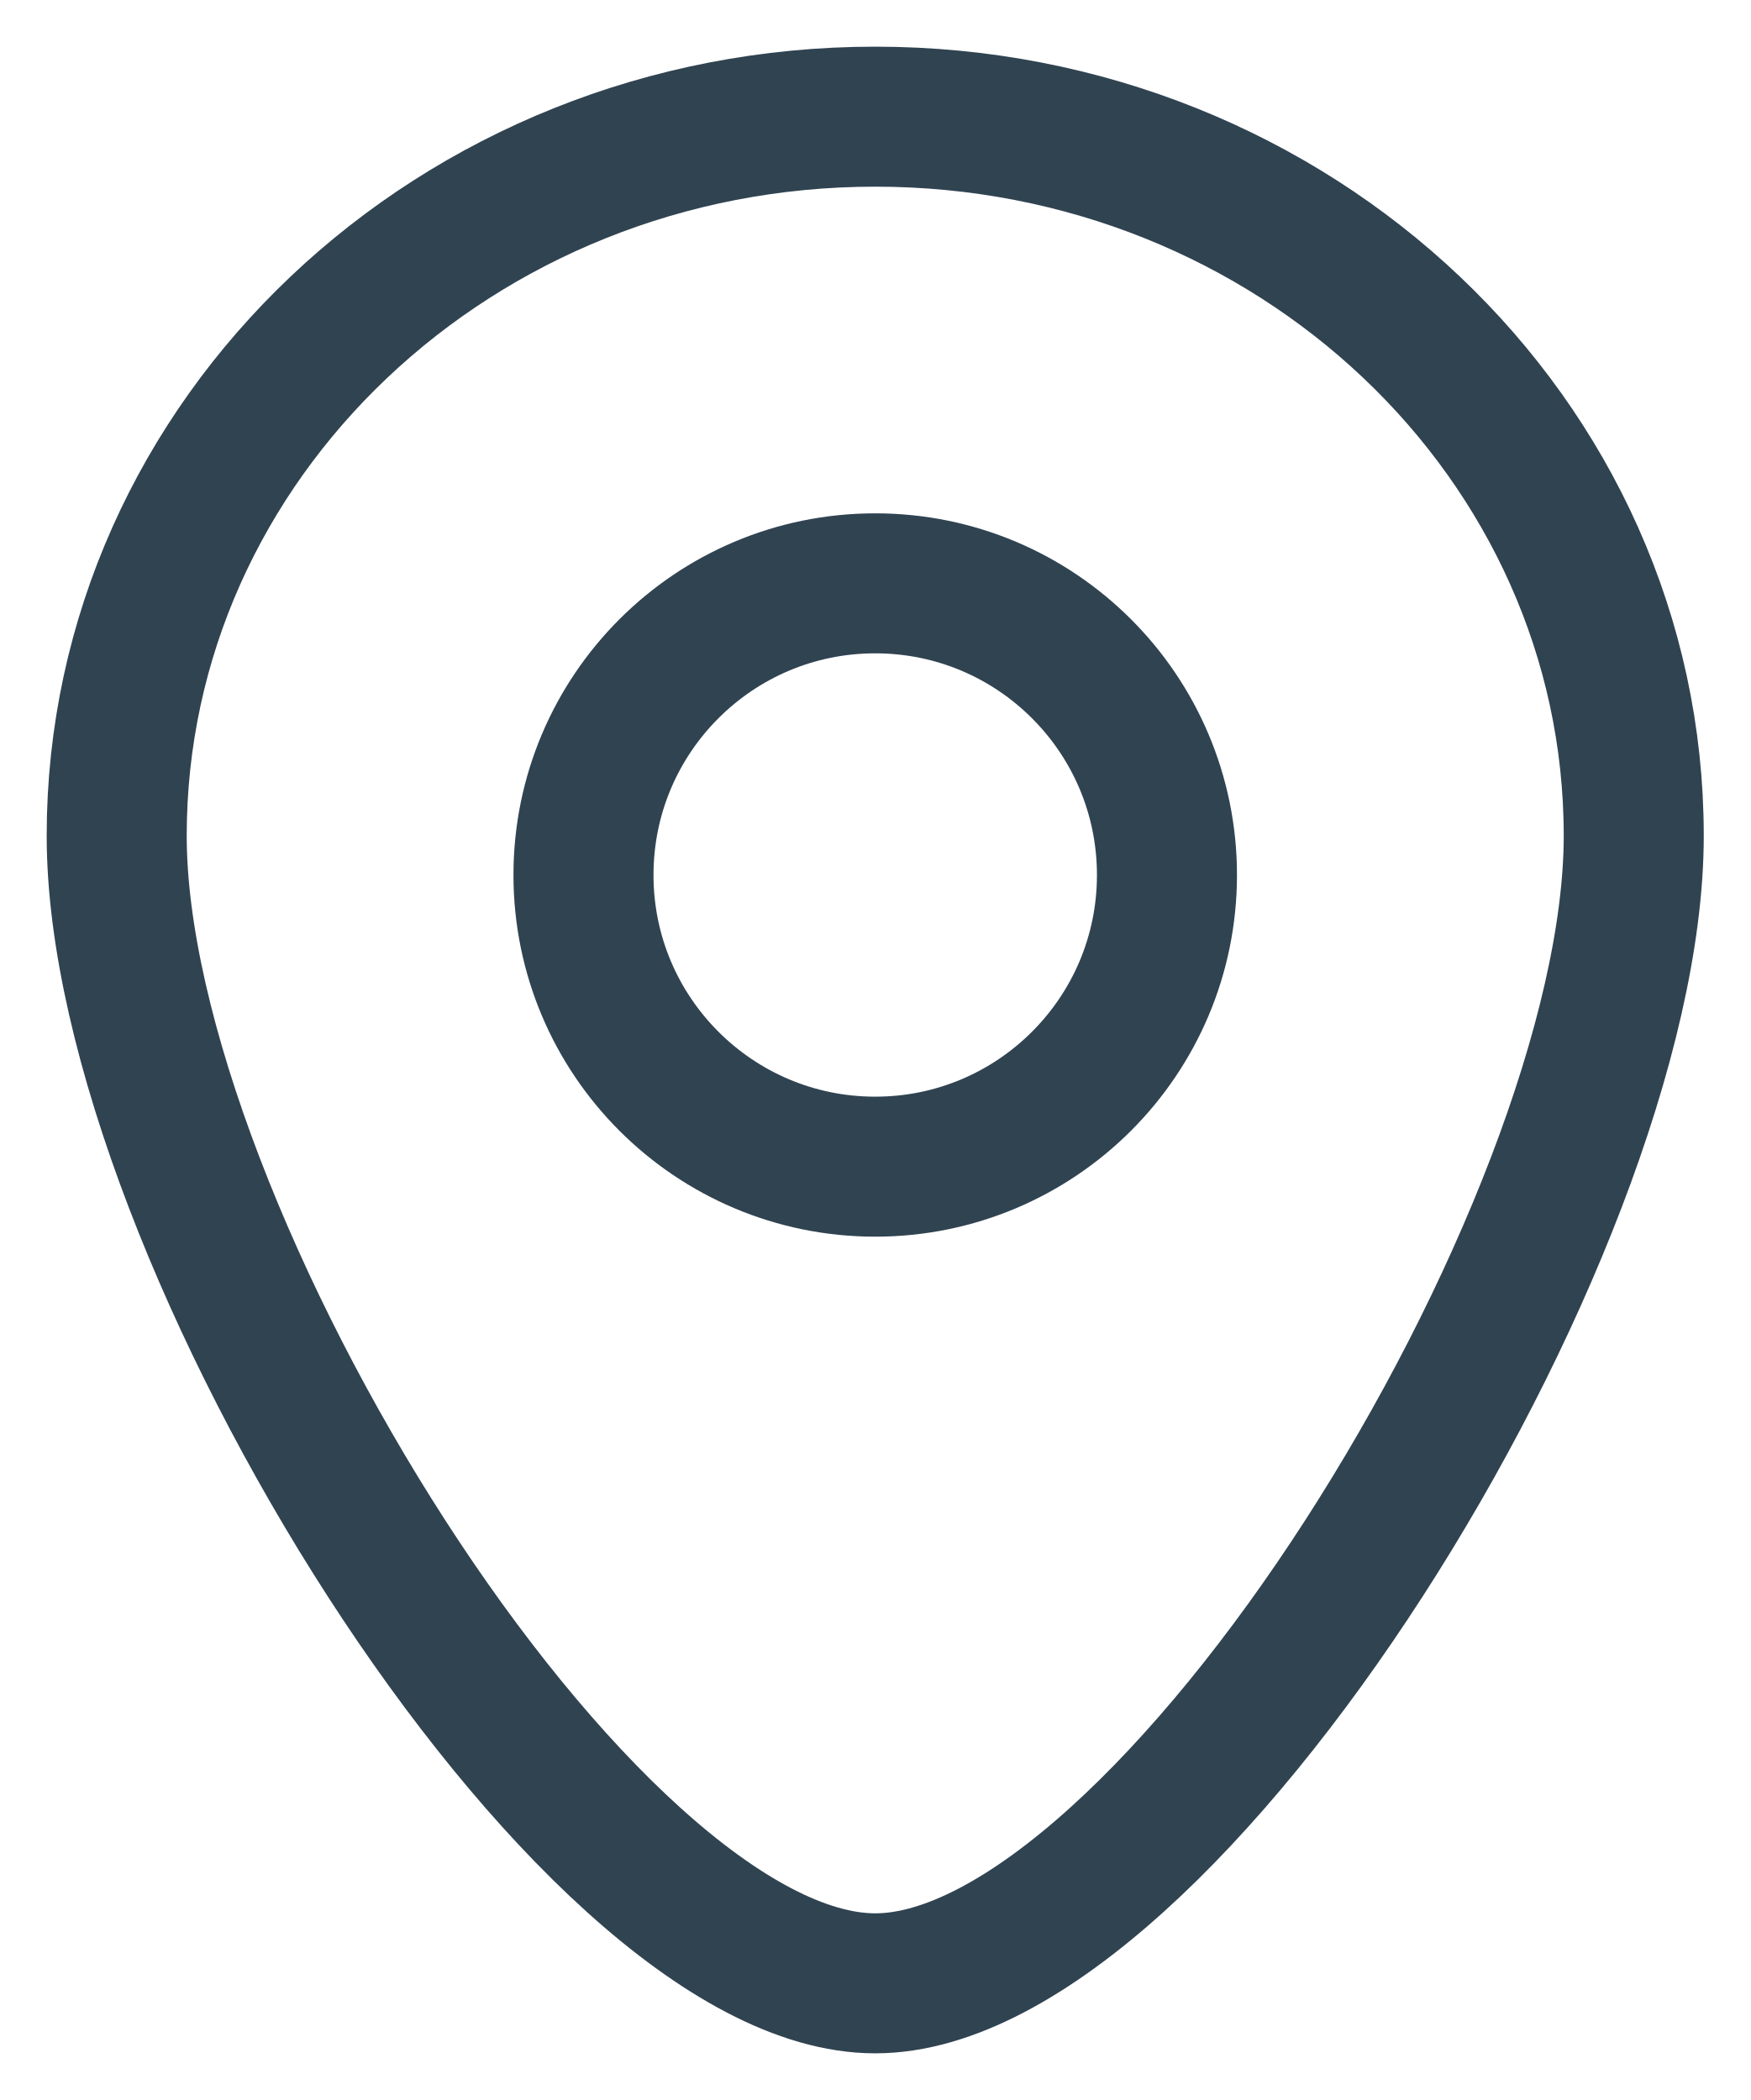
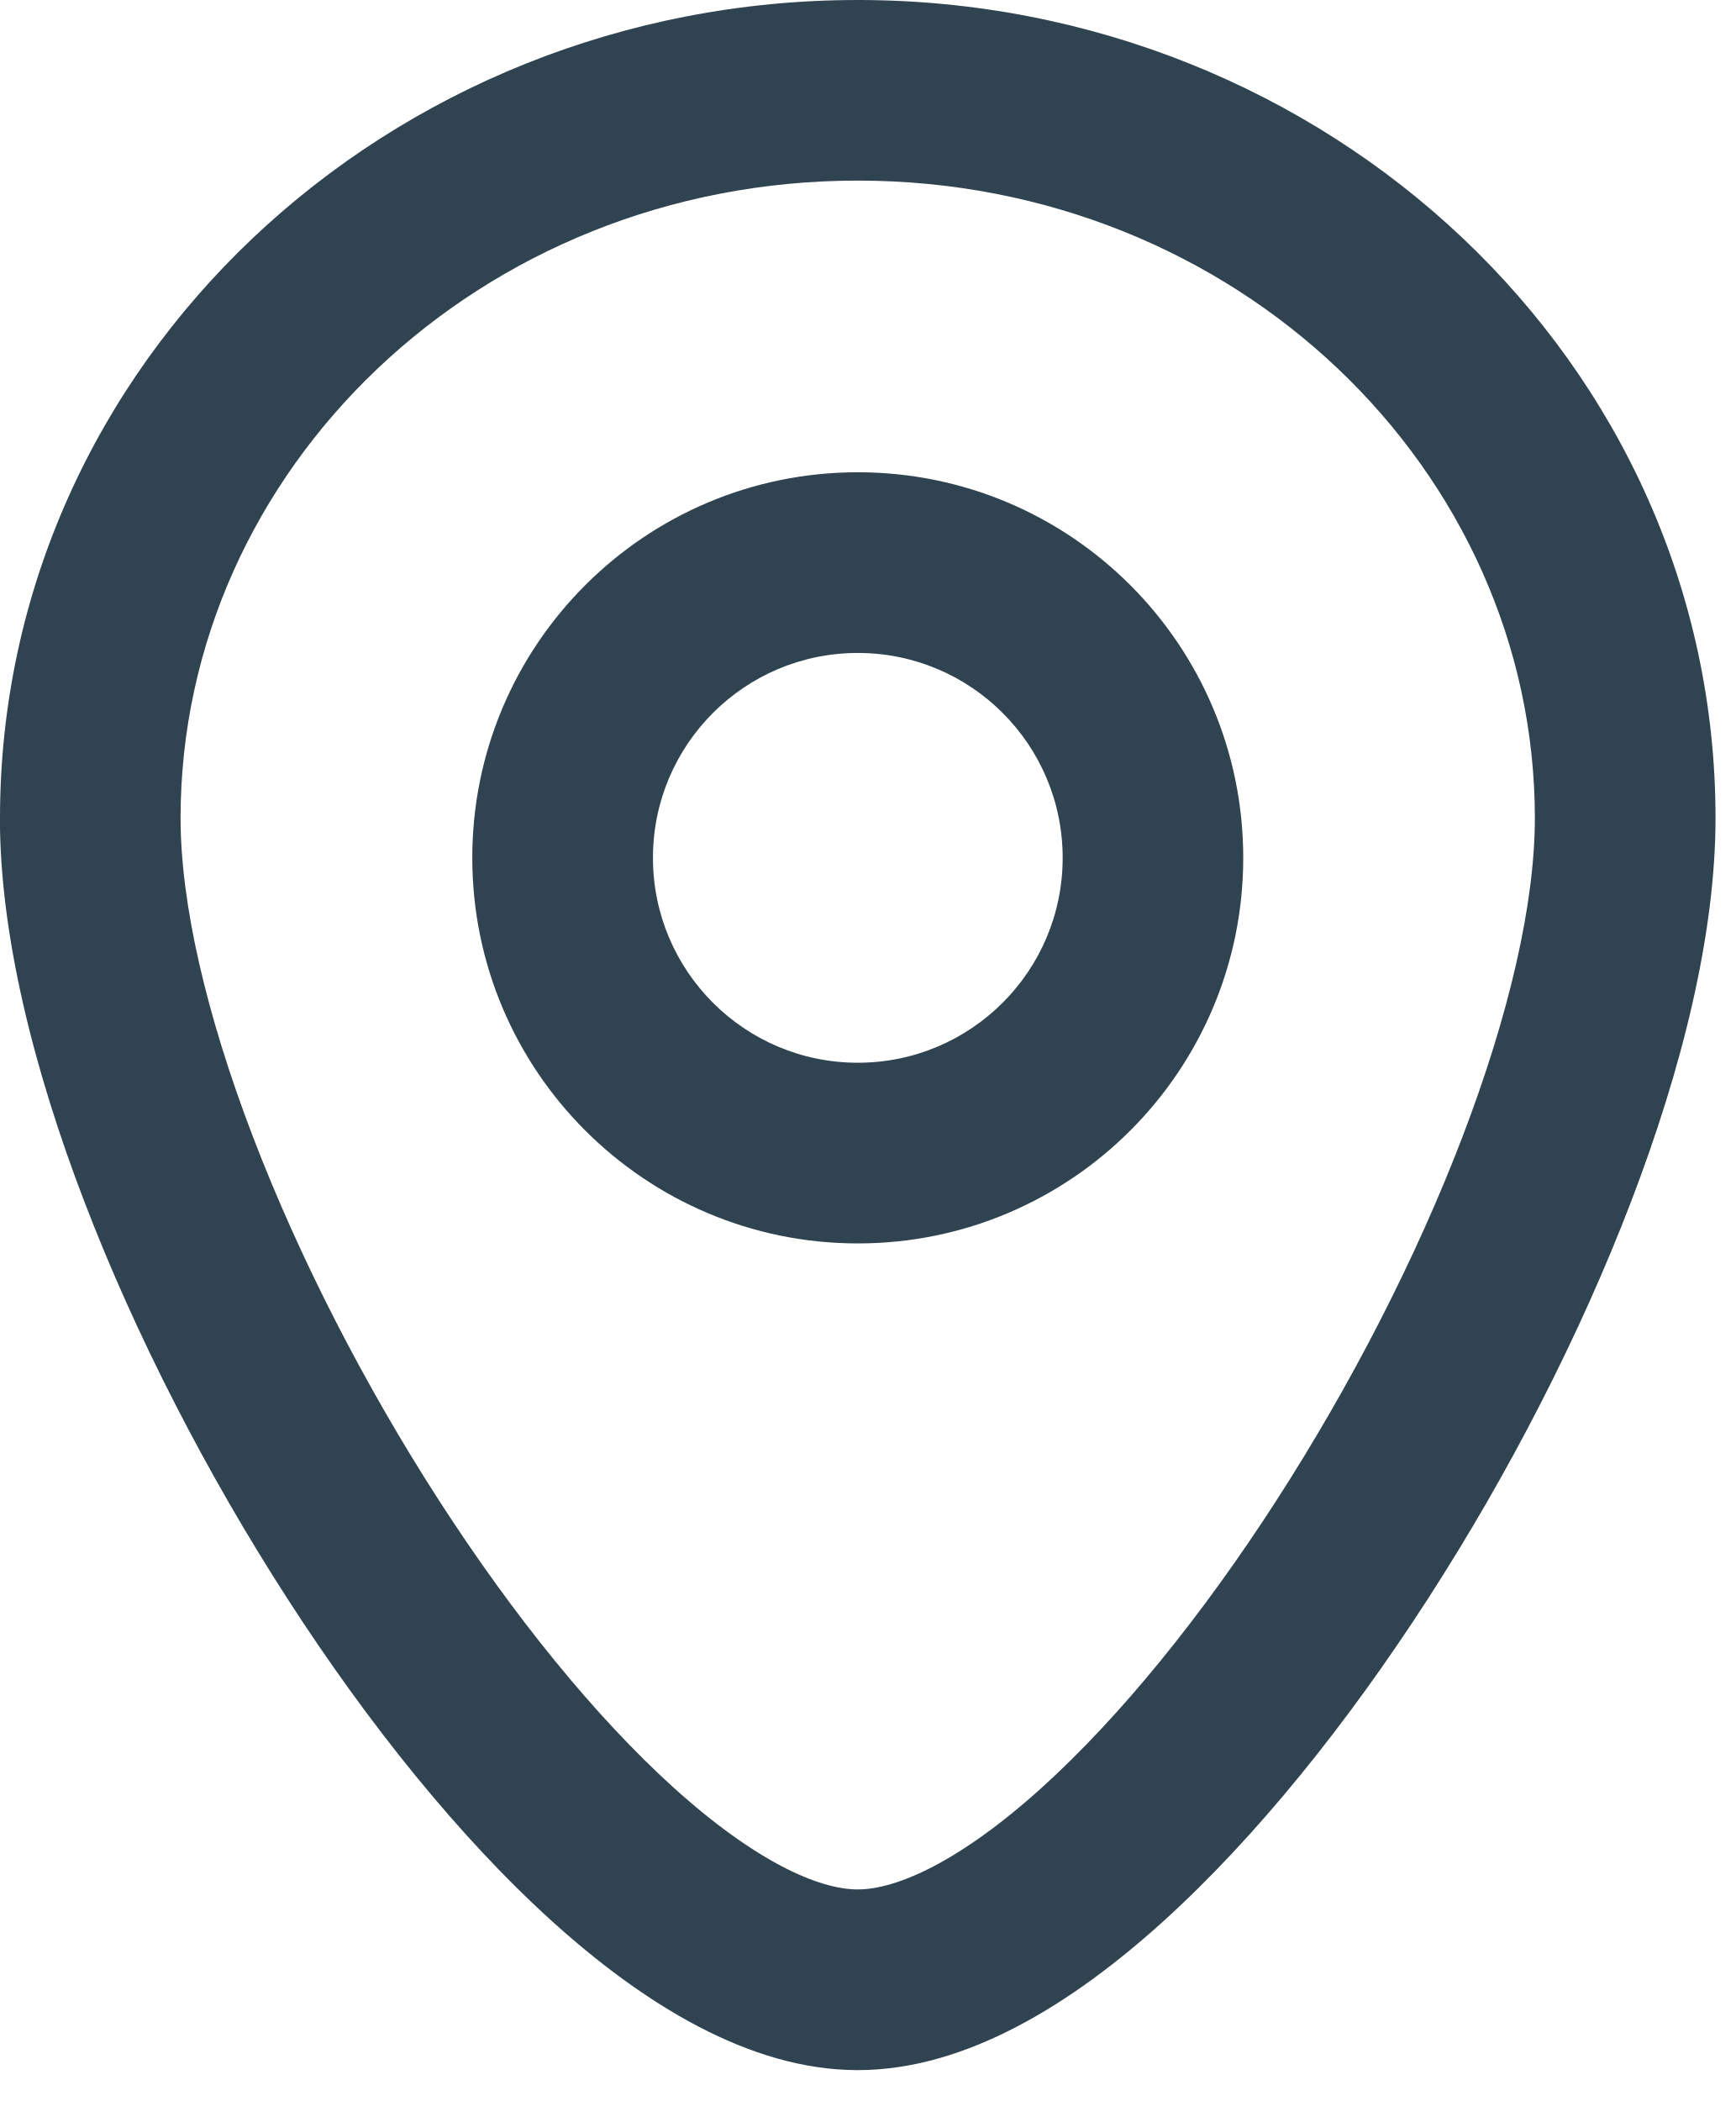
- <svg xmlns="http://www.w3.org/2000/svg" width="15" height="18" viewBox="0 0 15 18" fill="none">
-   <path d="M14 7.163C14 10.567 10 17 7.5 17C5 17 1 10.567 1 7.163C1 3.759 3.91 1 7.5 1C11.09 1 14 3.759 14 7.163Z" stroke="#304351" stroke-width="1.2" />
-   <circle cx="7.5" cy="7.5" r="2.5" stroke="#304351" stroke-width="1.2" />
+ <svg xmlns="http://www.w3.org/2000/svg" fill="none" height="23" viewBox="0 0 19 23" width="19">
+   <g clip-rule="evenodd" fill="#304351" fill-rule="evenodd">
+     <path d="m9.391 1.977c-4.145 0-7.414 3.173-7.414 6.979 0 .93.279 2.147.793 3.49.509 1.329 1.224 2.721 2.038 3.982.817 1.266 1.713 2.369 2.569 3.143.896.809 1.588 1.113 2.014 1.113s1.118-.304 2.014-1.113c.856-.774 1.752-1.877 2.569-3.143.814-1.262 1.53-2.653 2.038-3.982.514-1.343.793-2.56.793-3.49 0-3.805-3.269-6.979-7.414-6.979zm-9.391 6.979c0-4.995 4.255-8.956 9.391-8.956s9.392 3.961 9.392 8.956c0 1.27-.367 2.743-.924 4.197-.562 1.468-1.341 2.981-2.224 4.348-.88 1.363-1.883 2.614-2.905 3.538-.983.888-2.148 1.623-3.339 1.623-1.191 0-2.356-.736-3.339-1.623-1.022-.923-2.025-2.174-2.905-3.538-.882-1.367-1.662-2.88-2.224-4.348-.557-1.454-.924-2.927-.924-4.197z" />
+     <path d="m9.392 7.148c-1.239 0-2.243 1.004-2.243 2.243 0 1.239 1.004 2.243 2.243 2.243 1.239 0 2.243-1.004 2.243-2.243 0-1.239-1.004-2.243-2.243-2.243zm-4.221 2.243c0-2.331 1.89-4.221 4.221-4.221 2.331 0 4.22 1.89 4.22 4.221 0 2.331-1.889 4.221-4.22 4.221-2.331 0-4.221-1.89-4.221-4.221z" />
+   </g>
</svg>
